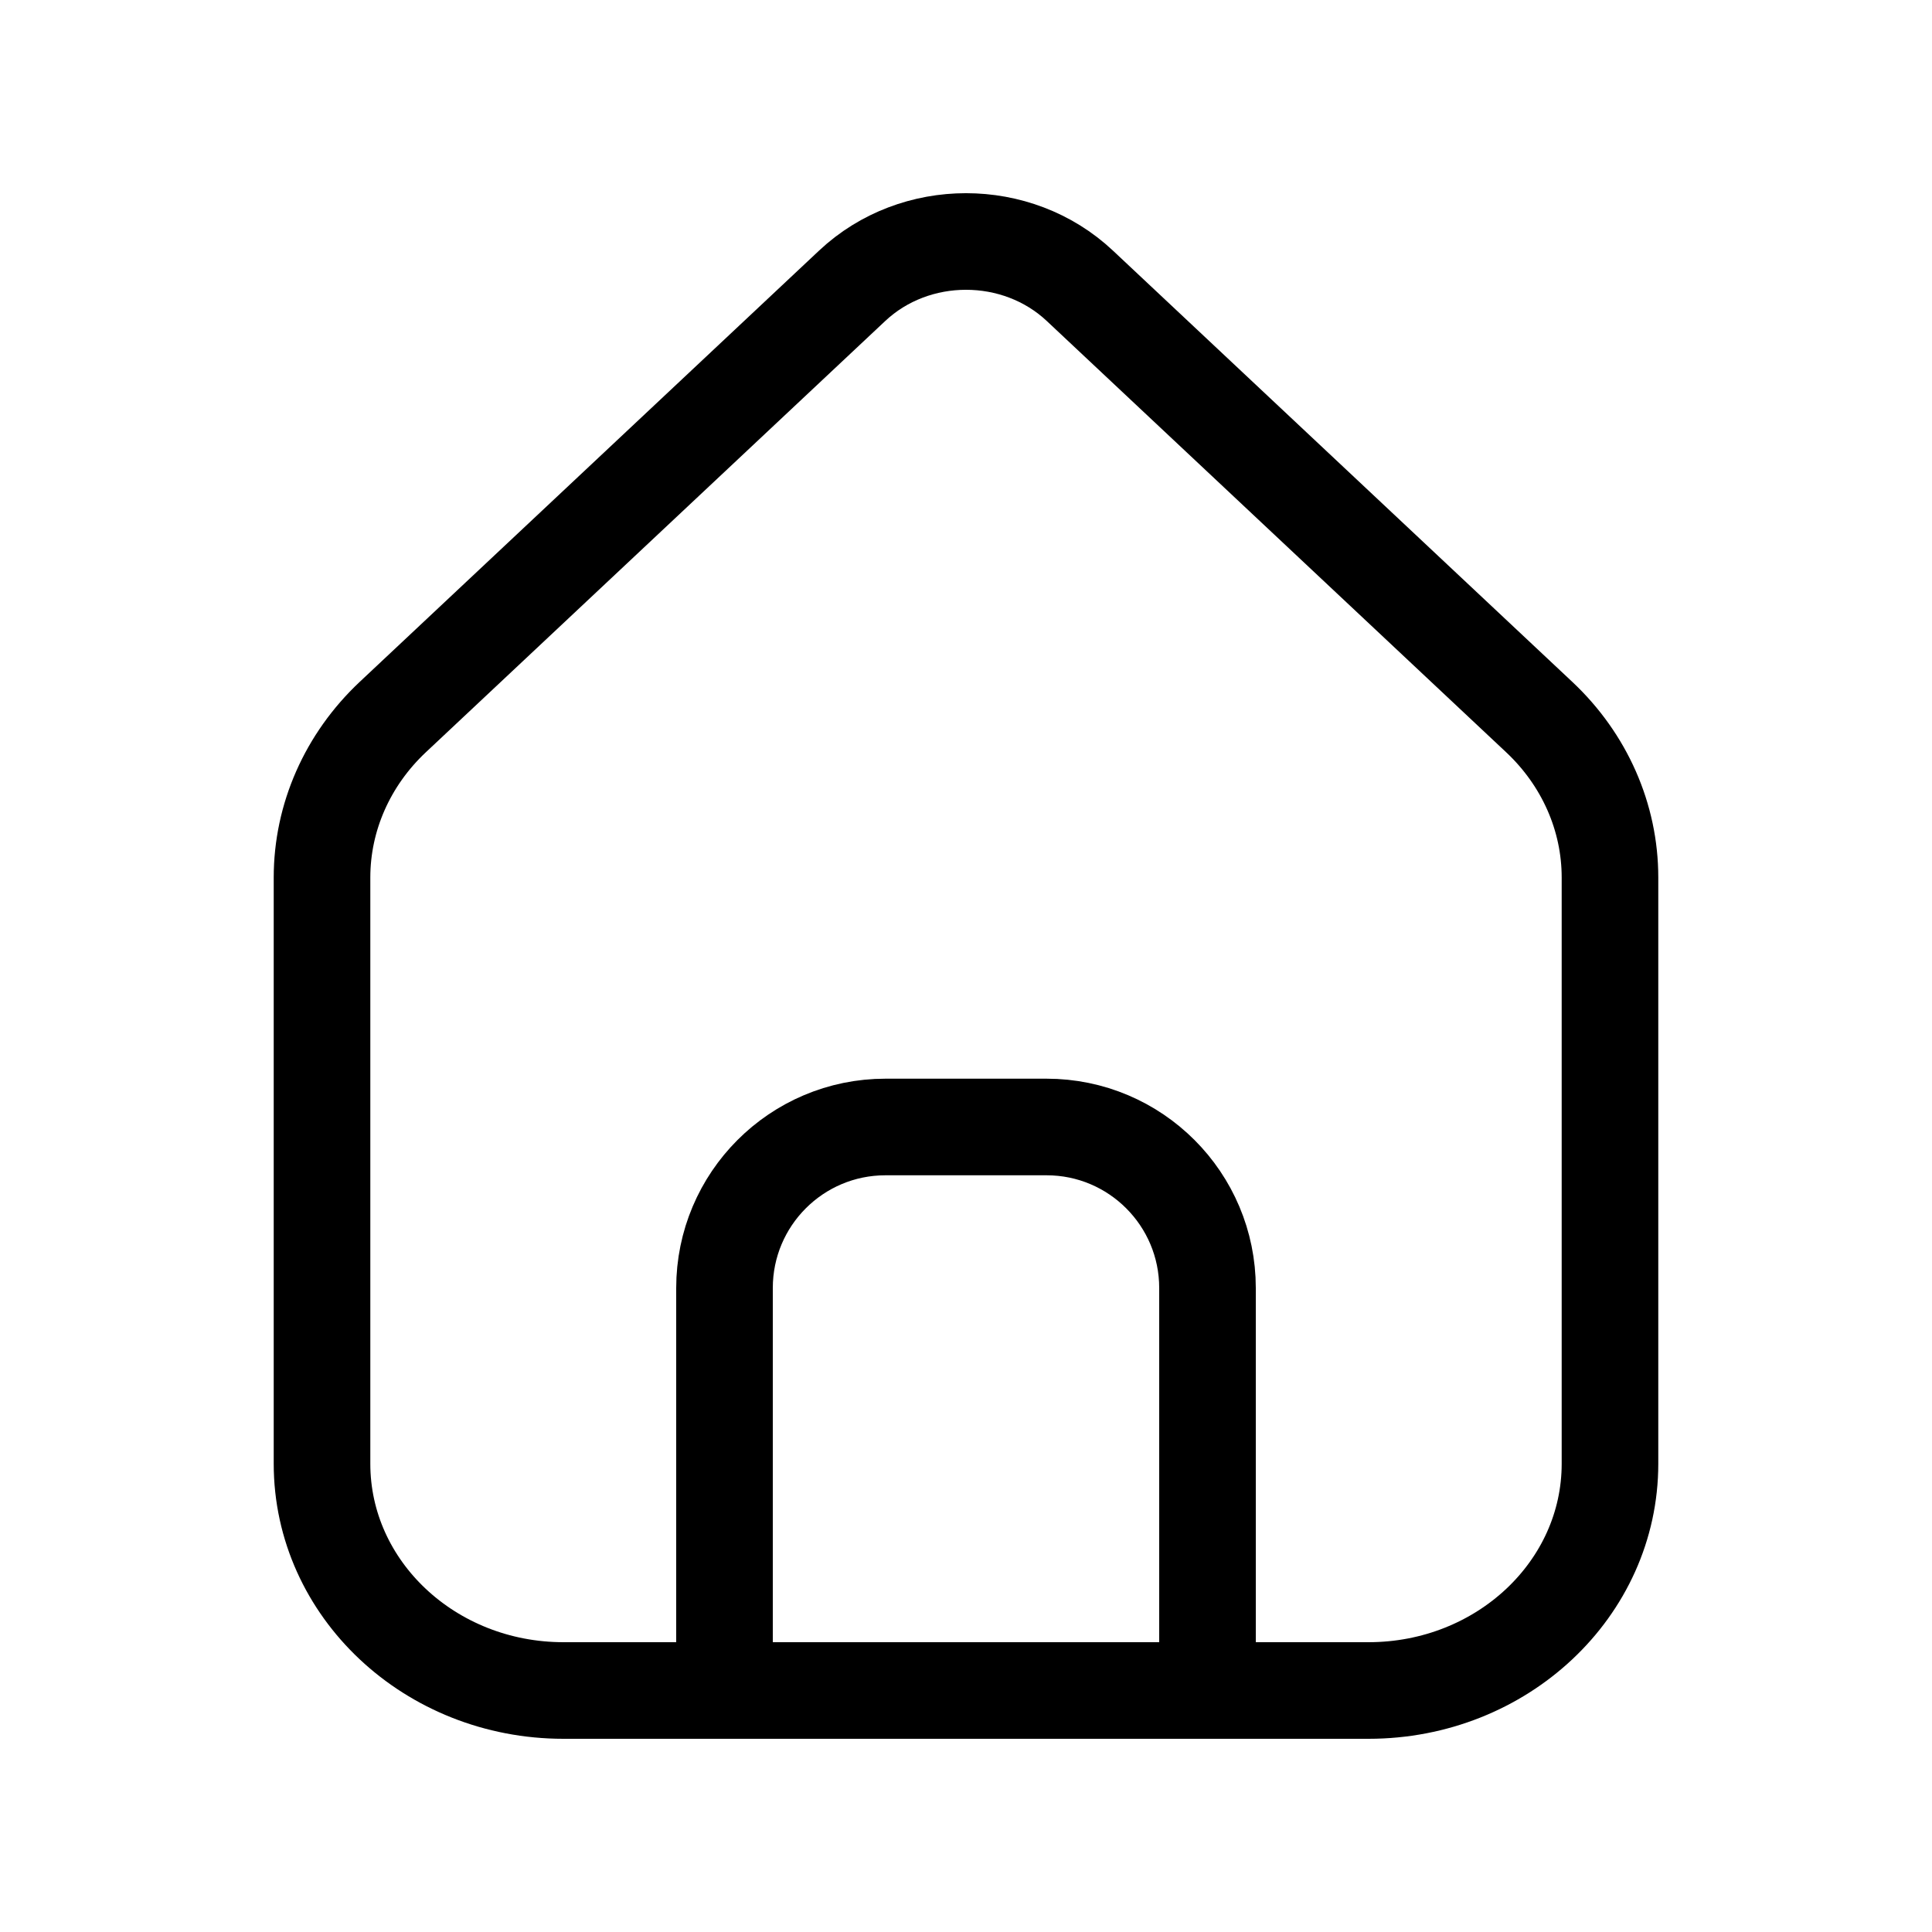
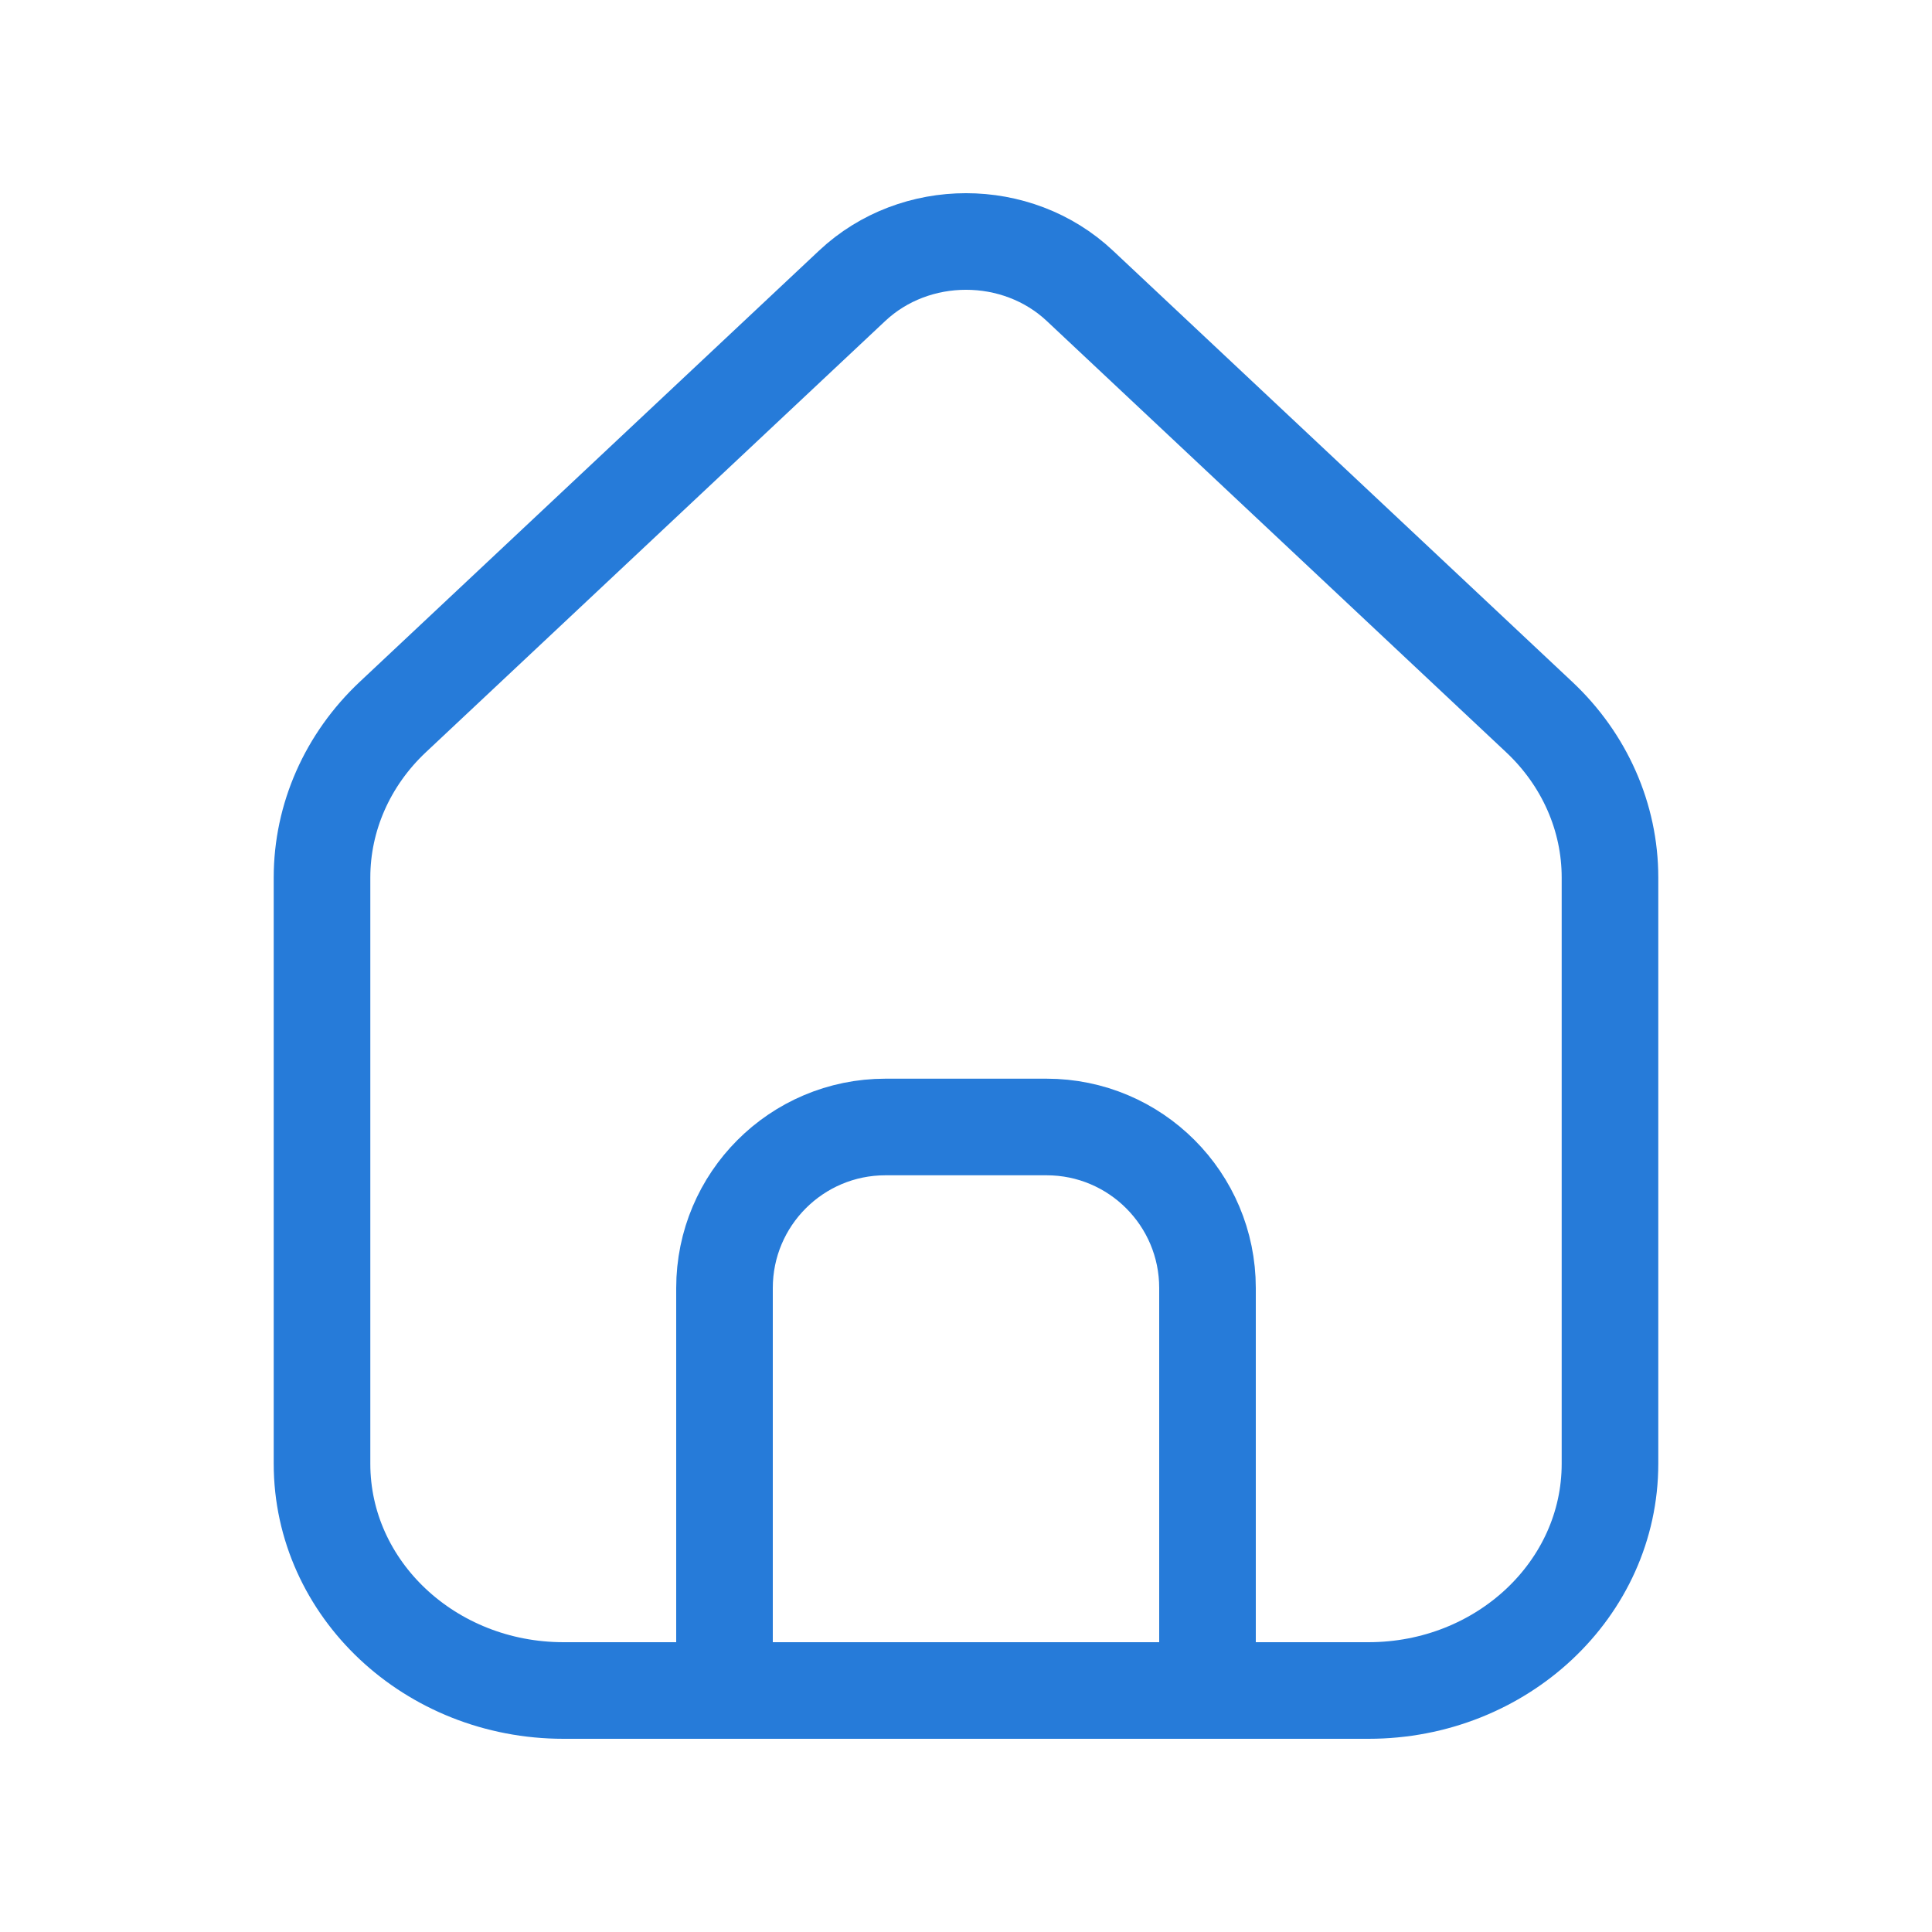
<svg xmlns="http://www.w3.org/2000/svg" width="40" height="40" viewBox="0 0 40 40" fill="none">
-   <path d="M15 35H11.667C8.905 35 6.667 32.898 6.667 30.305V18.167C6.667 16.922 7.194 15.728 8.131 14.847L17.643 5.917C18.945 4.694 21.055 4.694 22.357 5.917L31.869 14.847C32.807 15.728 33.333 16.922 33.333 18.167V30.305C33.333 32.898 31.095 35 28.333 35H25M15 35V26.667C15 24.826 16.492 23.333 18.333 23.333H21.667C23.508 23.333 25 24.826 25 26.667V35M15 35H25" stroke="currentColor" stroke-width="2" />
+   <path d="M15 35H11.667C8.905 35 6.667 32.898 6.667 30.305V18.167C6.667 16.922 7.194 15.728 8.131 14.847L17.643 5.917C18.945 4.694 21.055 4.694 22.357 5.917L31.869 14.847C32.807 15.728 33.333 16.922 33.333 18.167V30.305C33.333 32.898 31.095 35 28.333 35H25M15 35V26.667C15 24.826 16.492 23.333 18.333 23.333H21.667C23.508 23.333 25 24.826 25 26.667V35M15 35H25" stroke="#267BD9" stroke-width="2" />
</svg>
